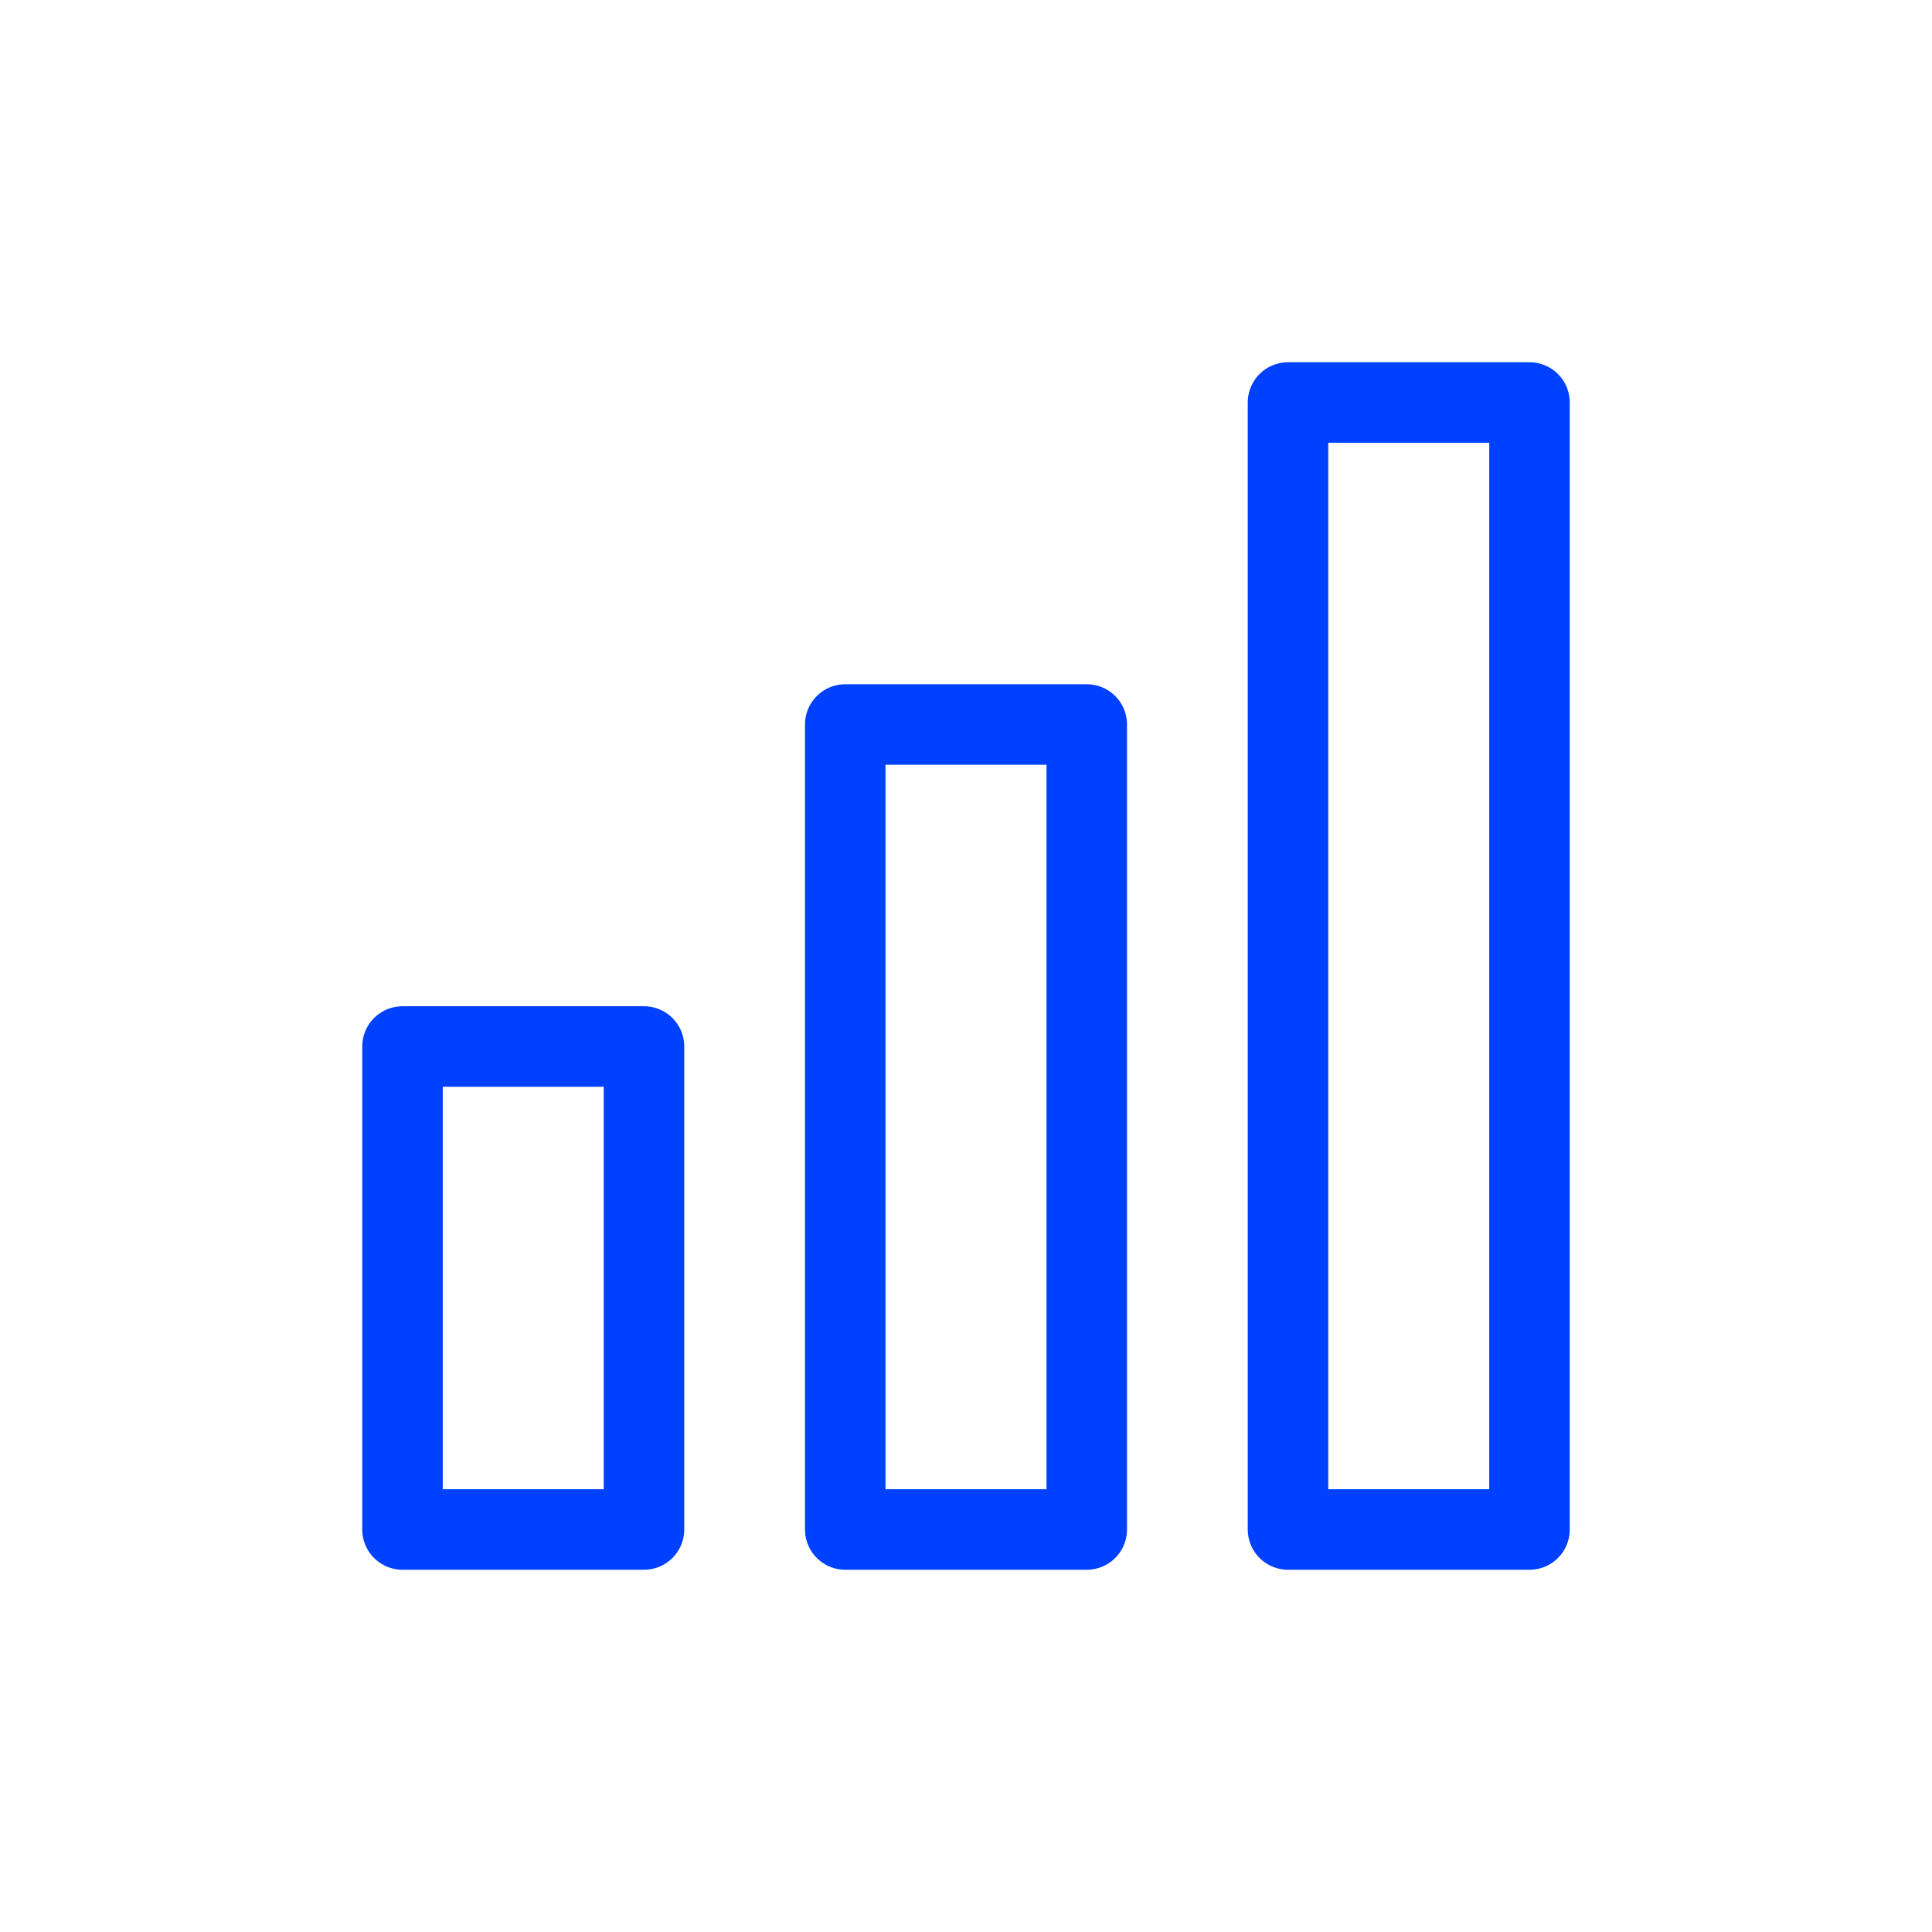
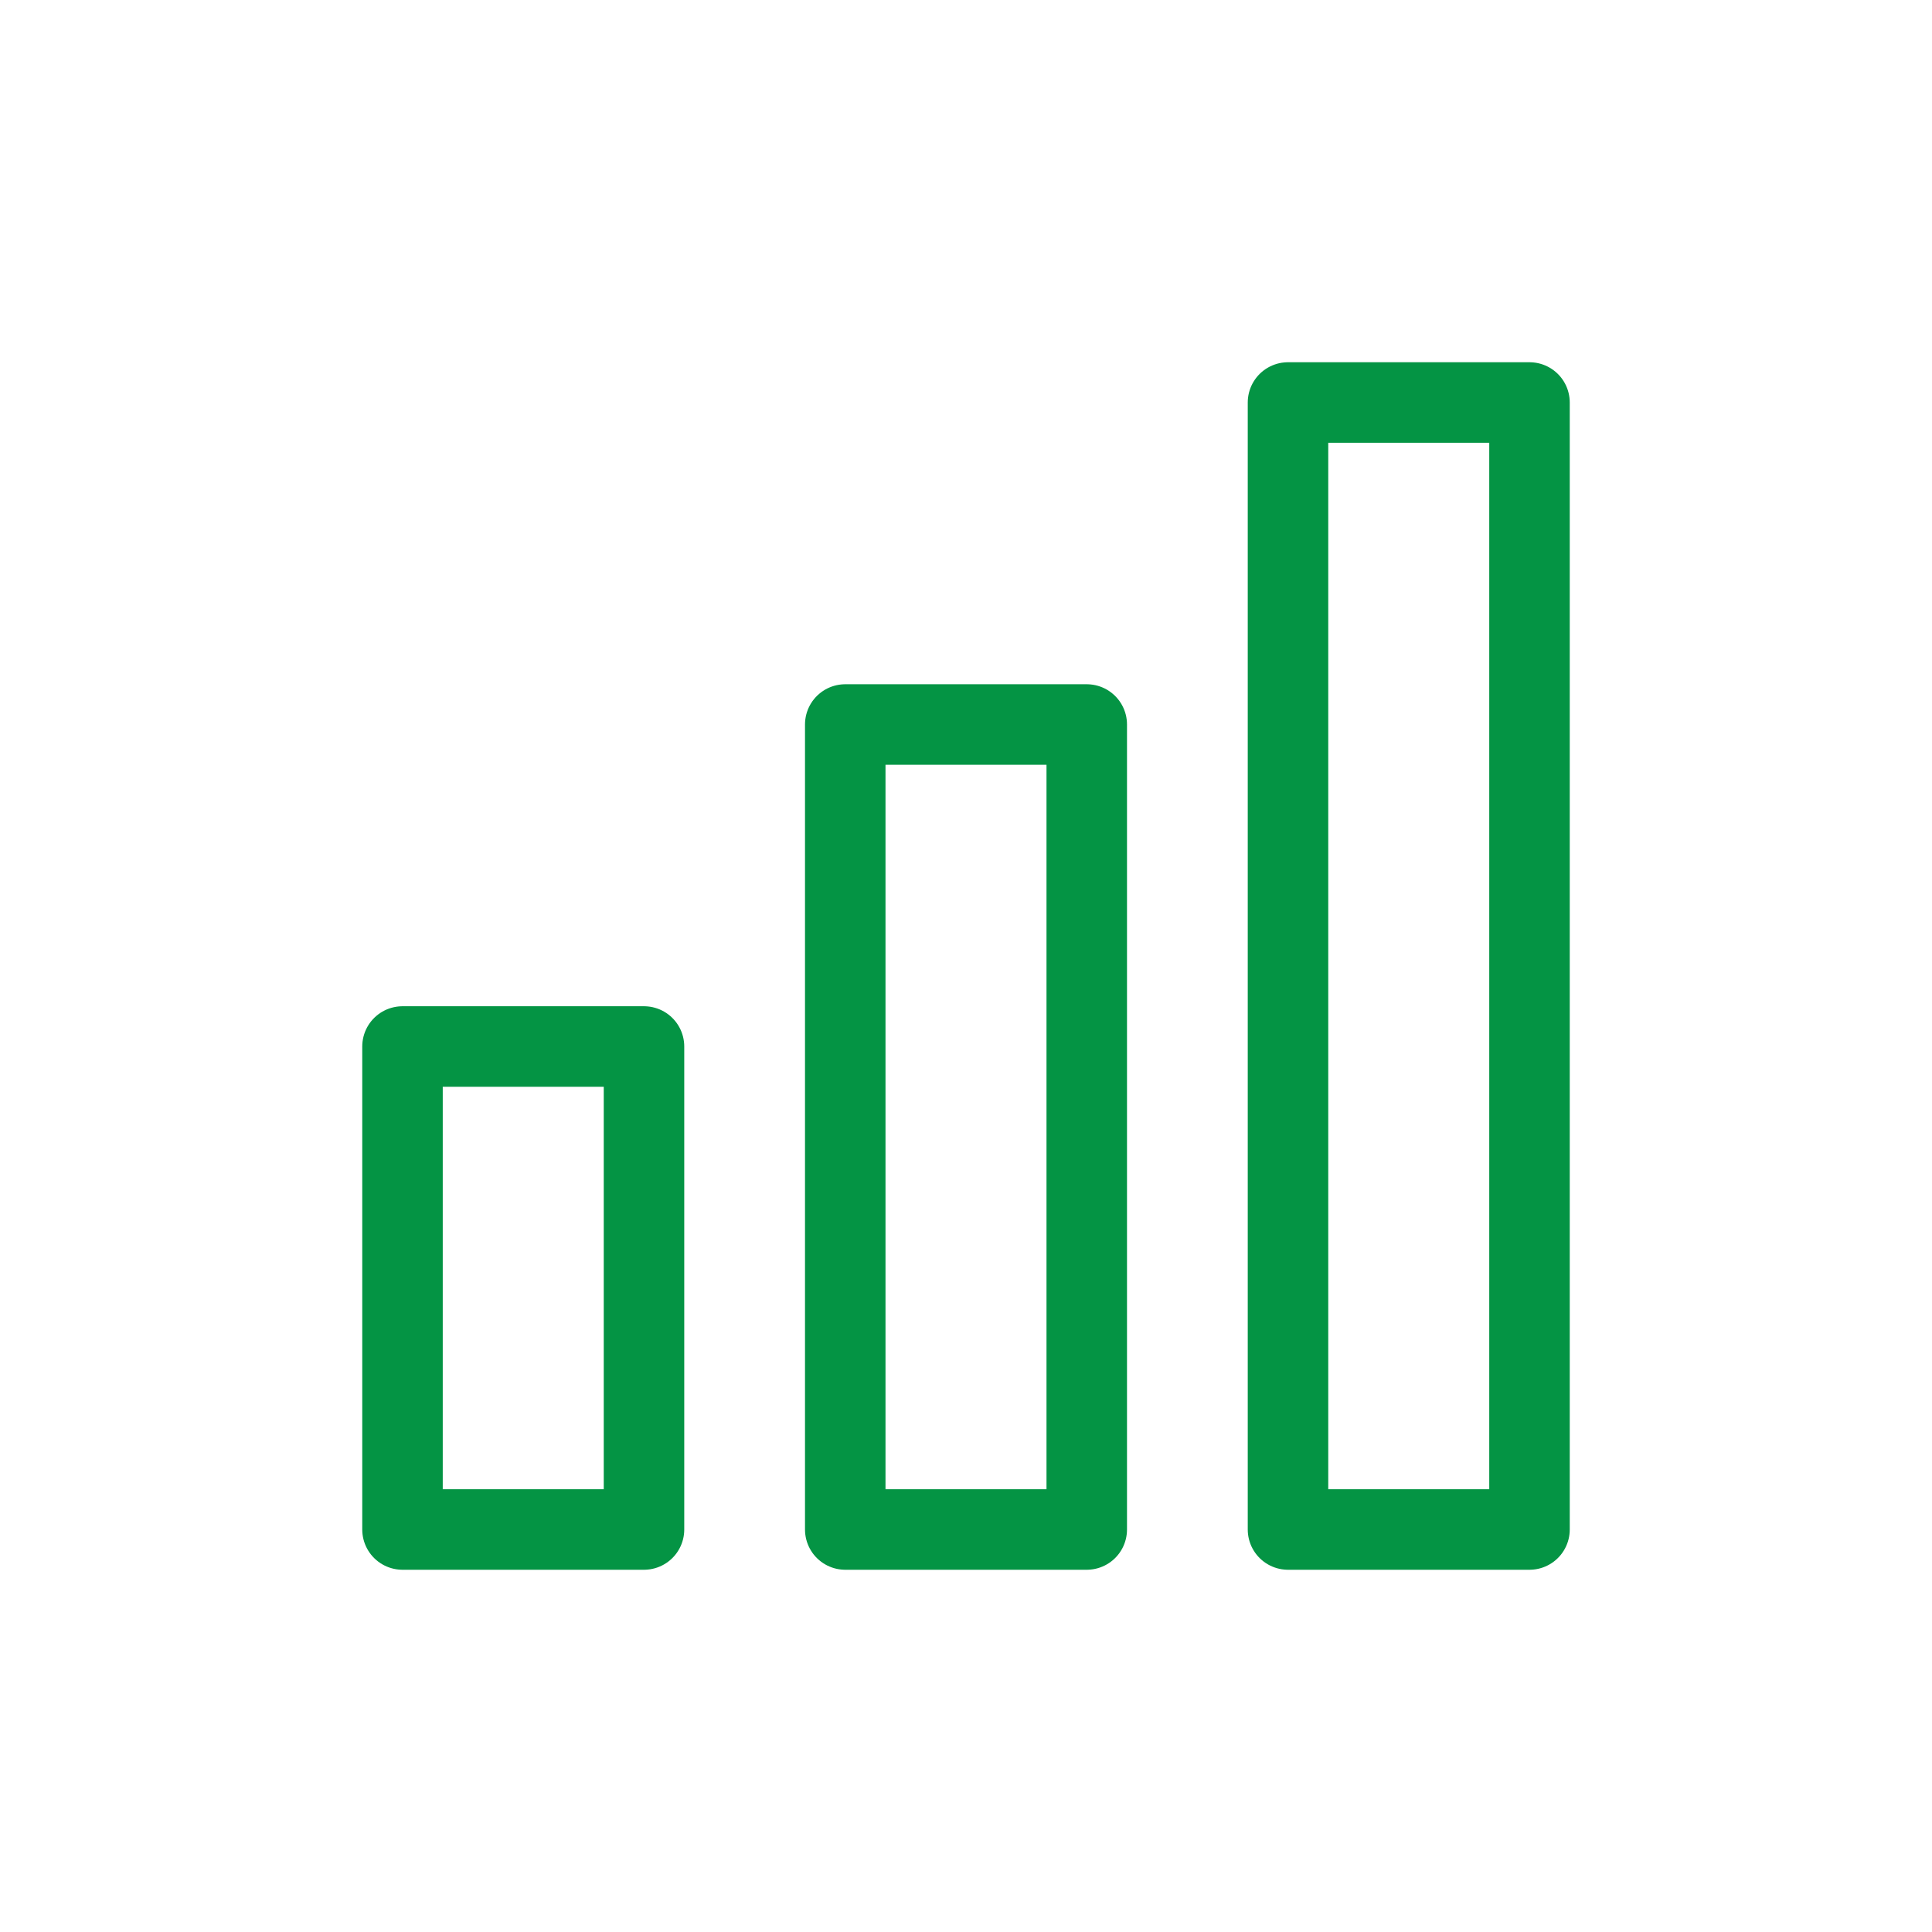
<svg xmlns="http://www.w3.org/2000/svg" width="48px" height="48px" viewBox="0 0 48 48" version="1.1">
  <defs />
  <g id="Icon-Sales-Active" stroke="none" stroke-width="1" fill="none" fill-rule="evenodd" stroke-linecap="round" stroke-linejoin="round">
-     <g transform="translate(10, 10)" id="Rectangle-2" stroke="#0041FF" stroke-width="2">
+     <g transform="translate(10, 10)" id="Rectangle-2" stroke="#049444" stroke-width="2">
      <rect x="0" y="16" width="6" height="12" />
      <rect x="11" y="8" width="6" height="20" />
      <rect x="22" y="0" width="6" height="28" />
    </g>
  </g>
</svg>
